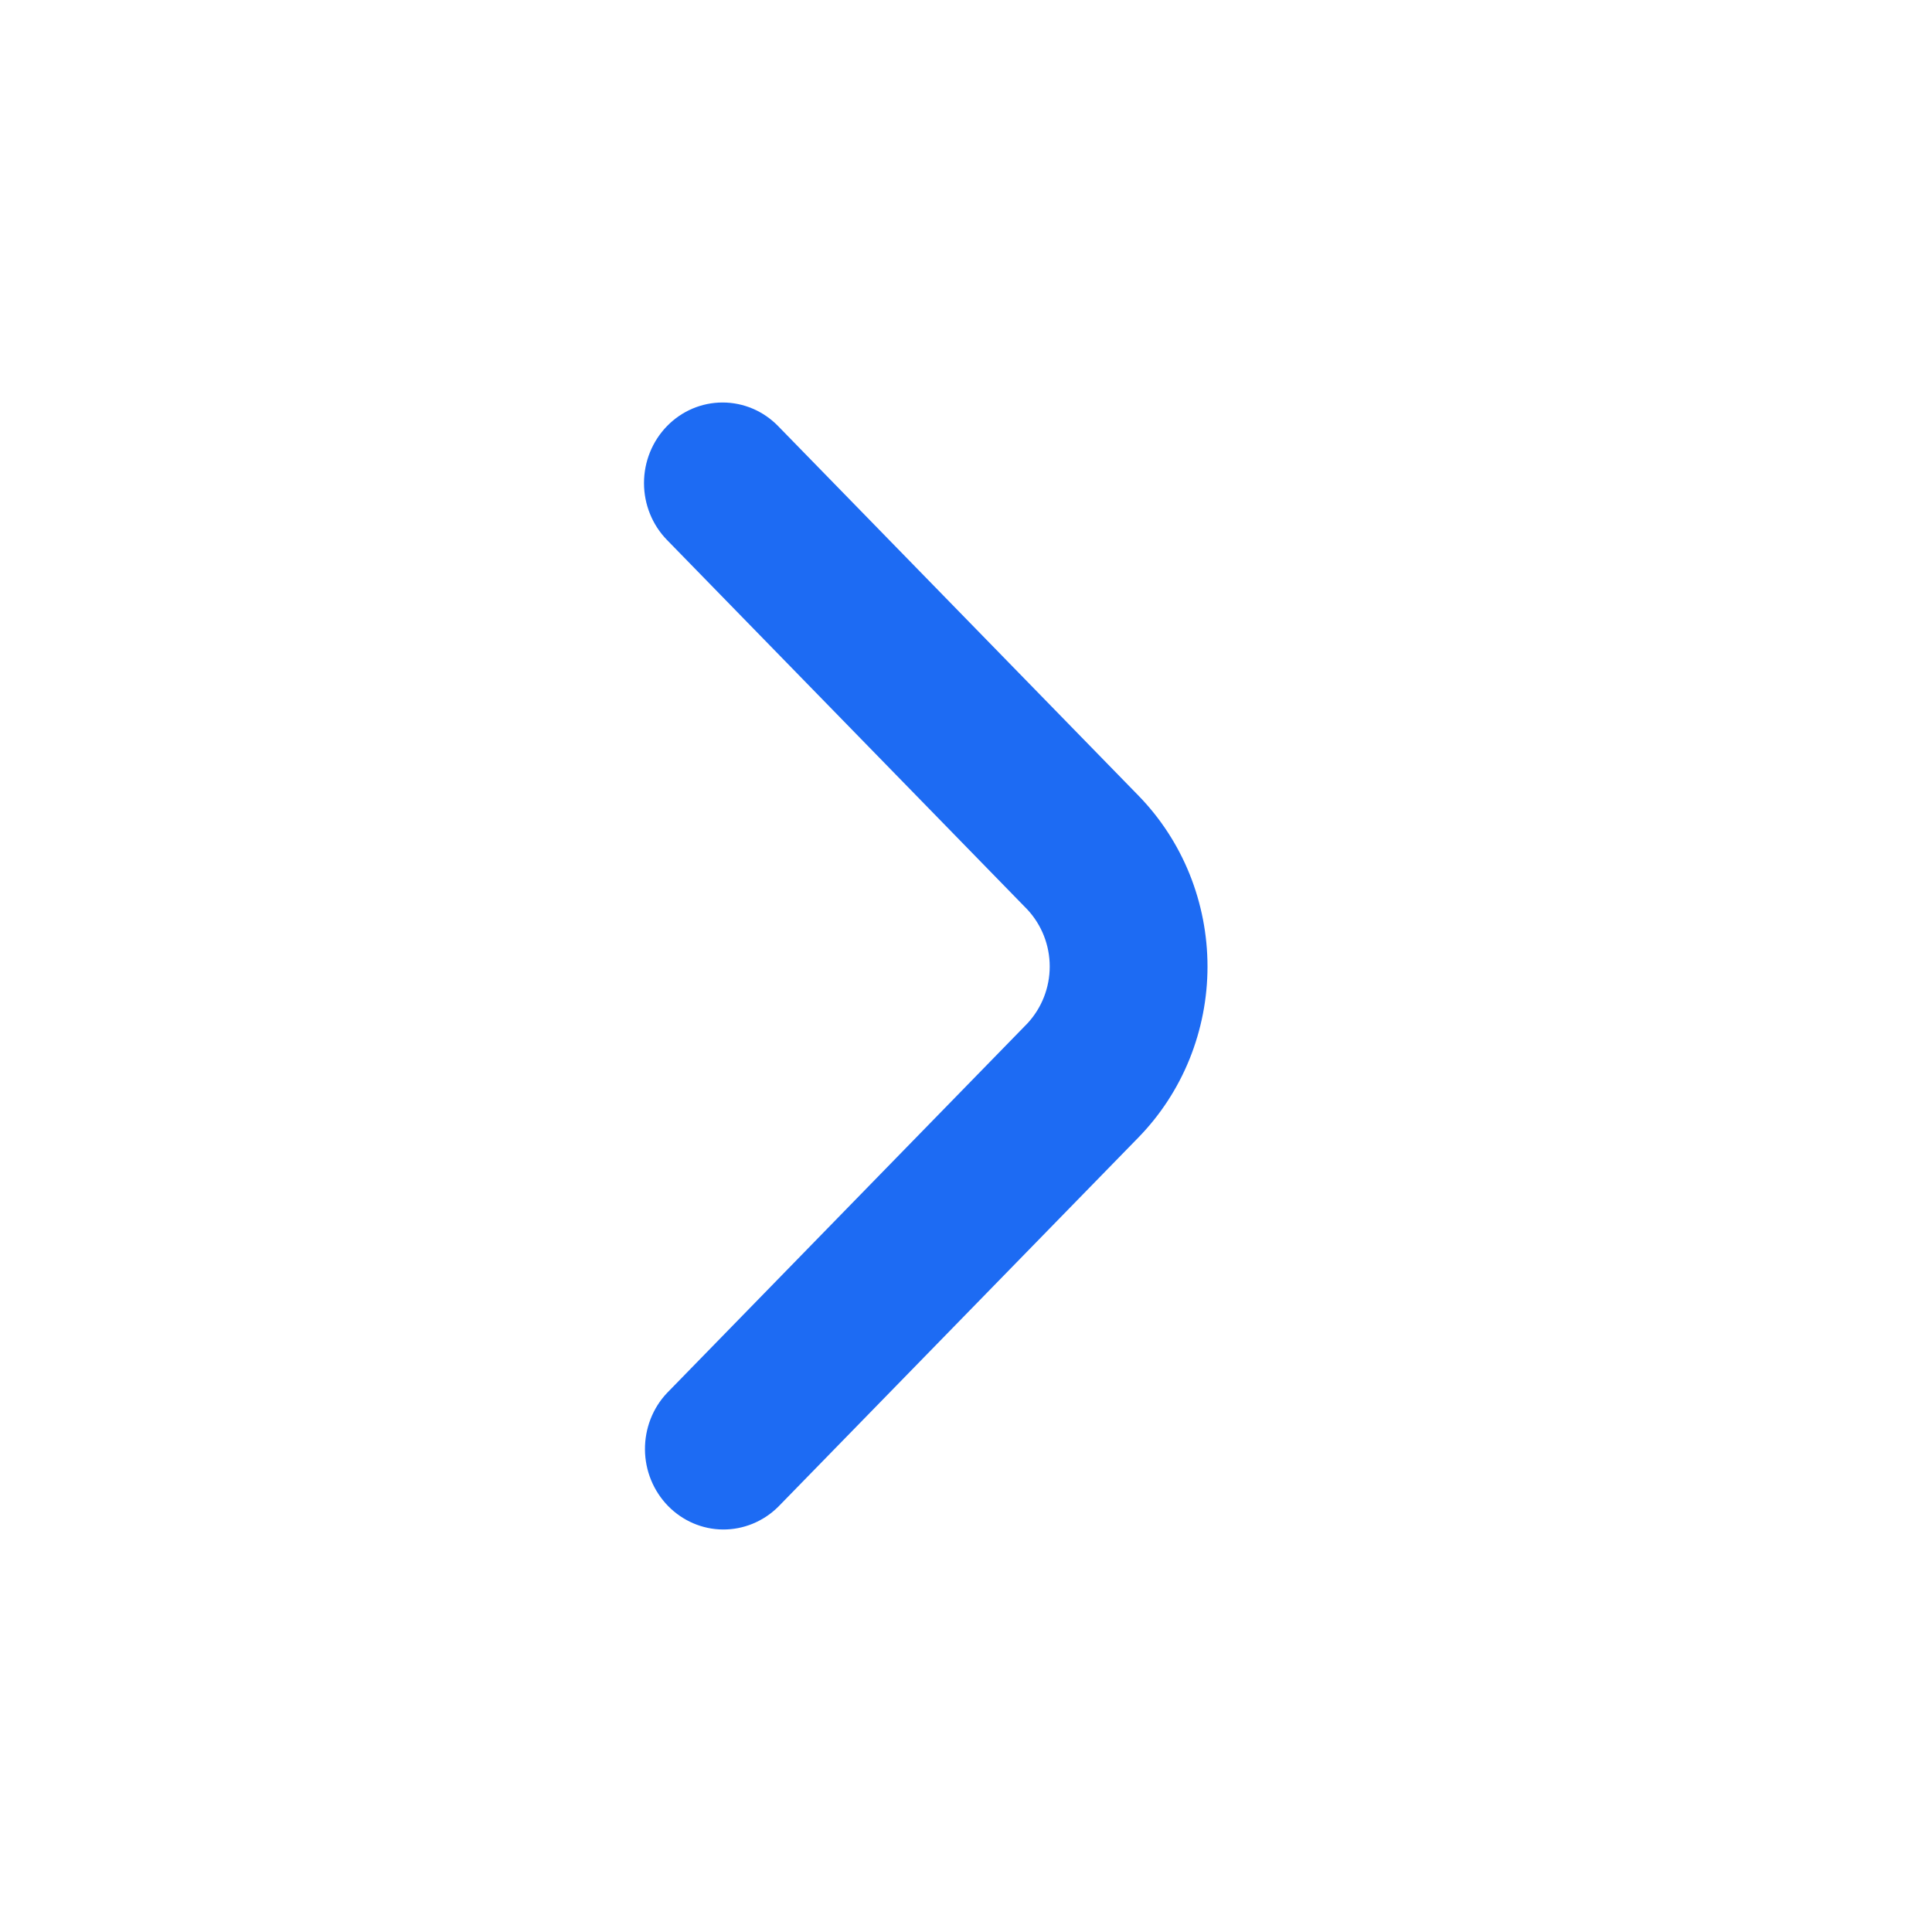
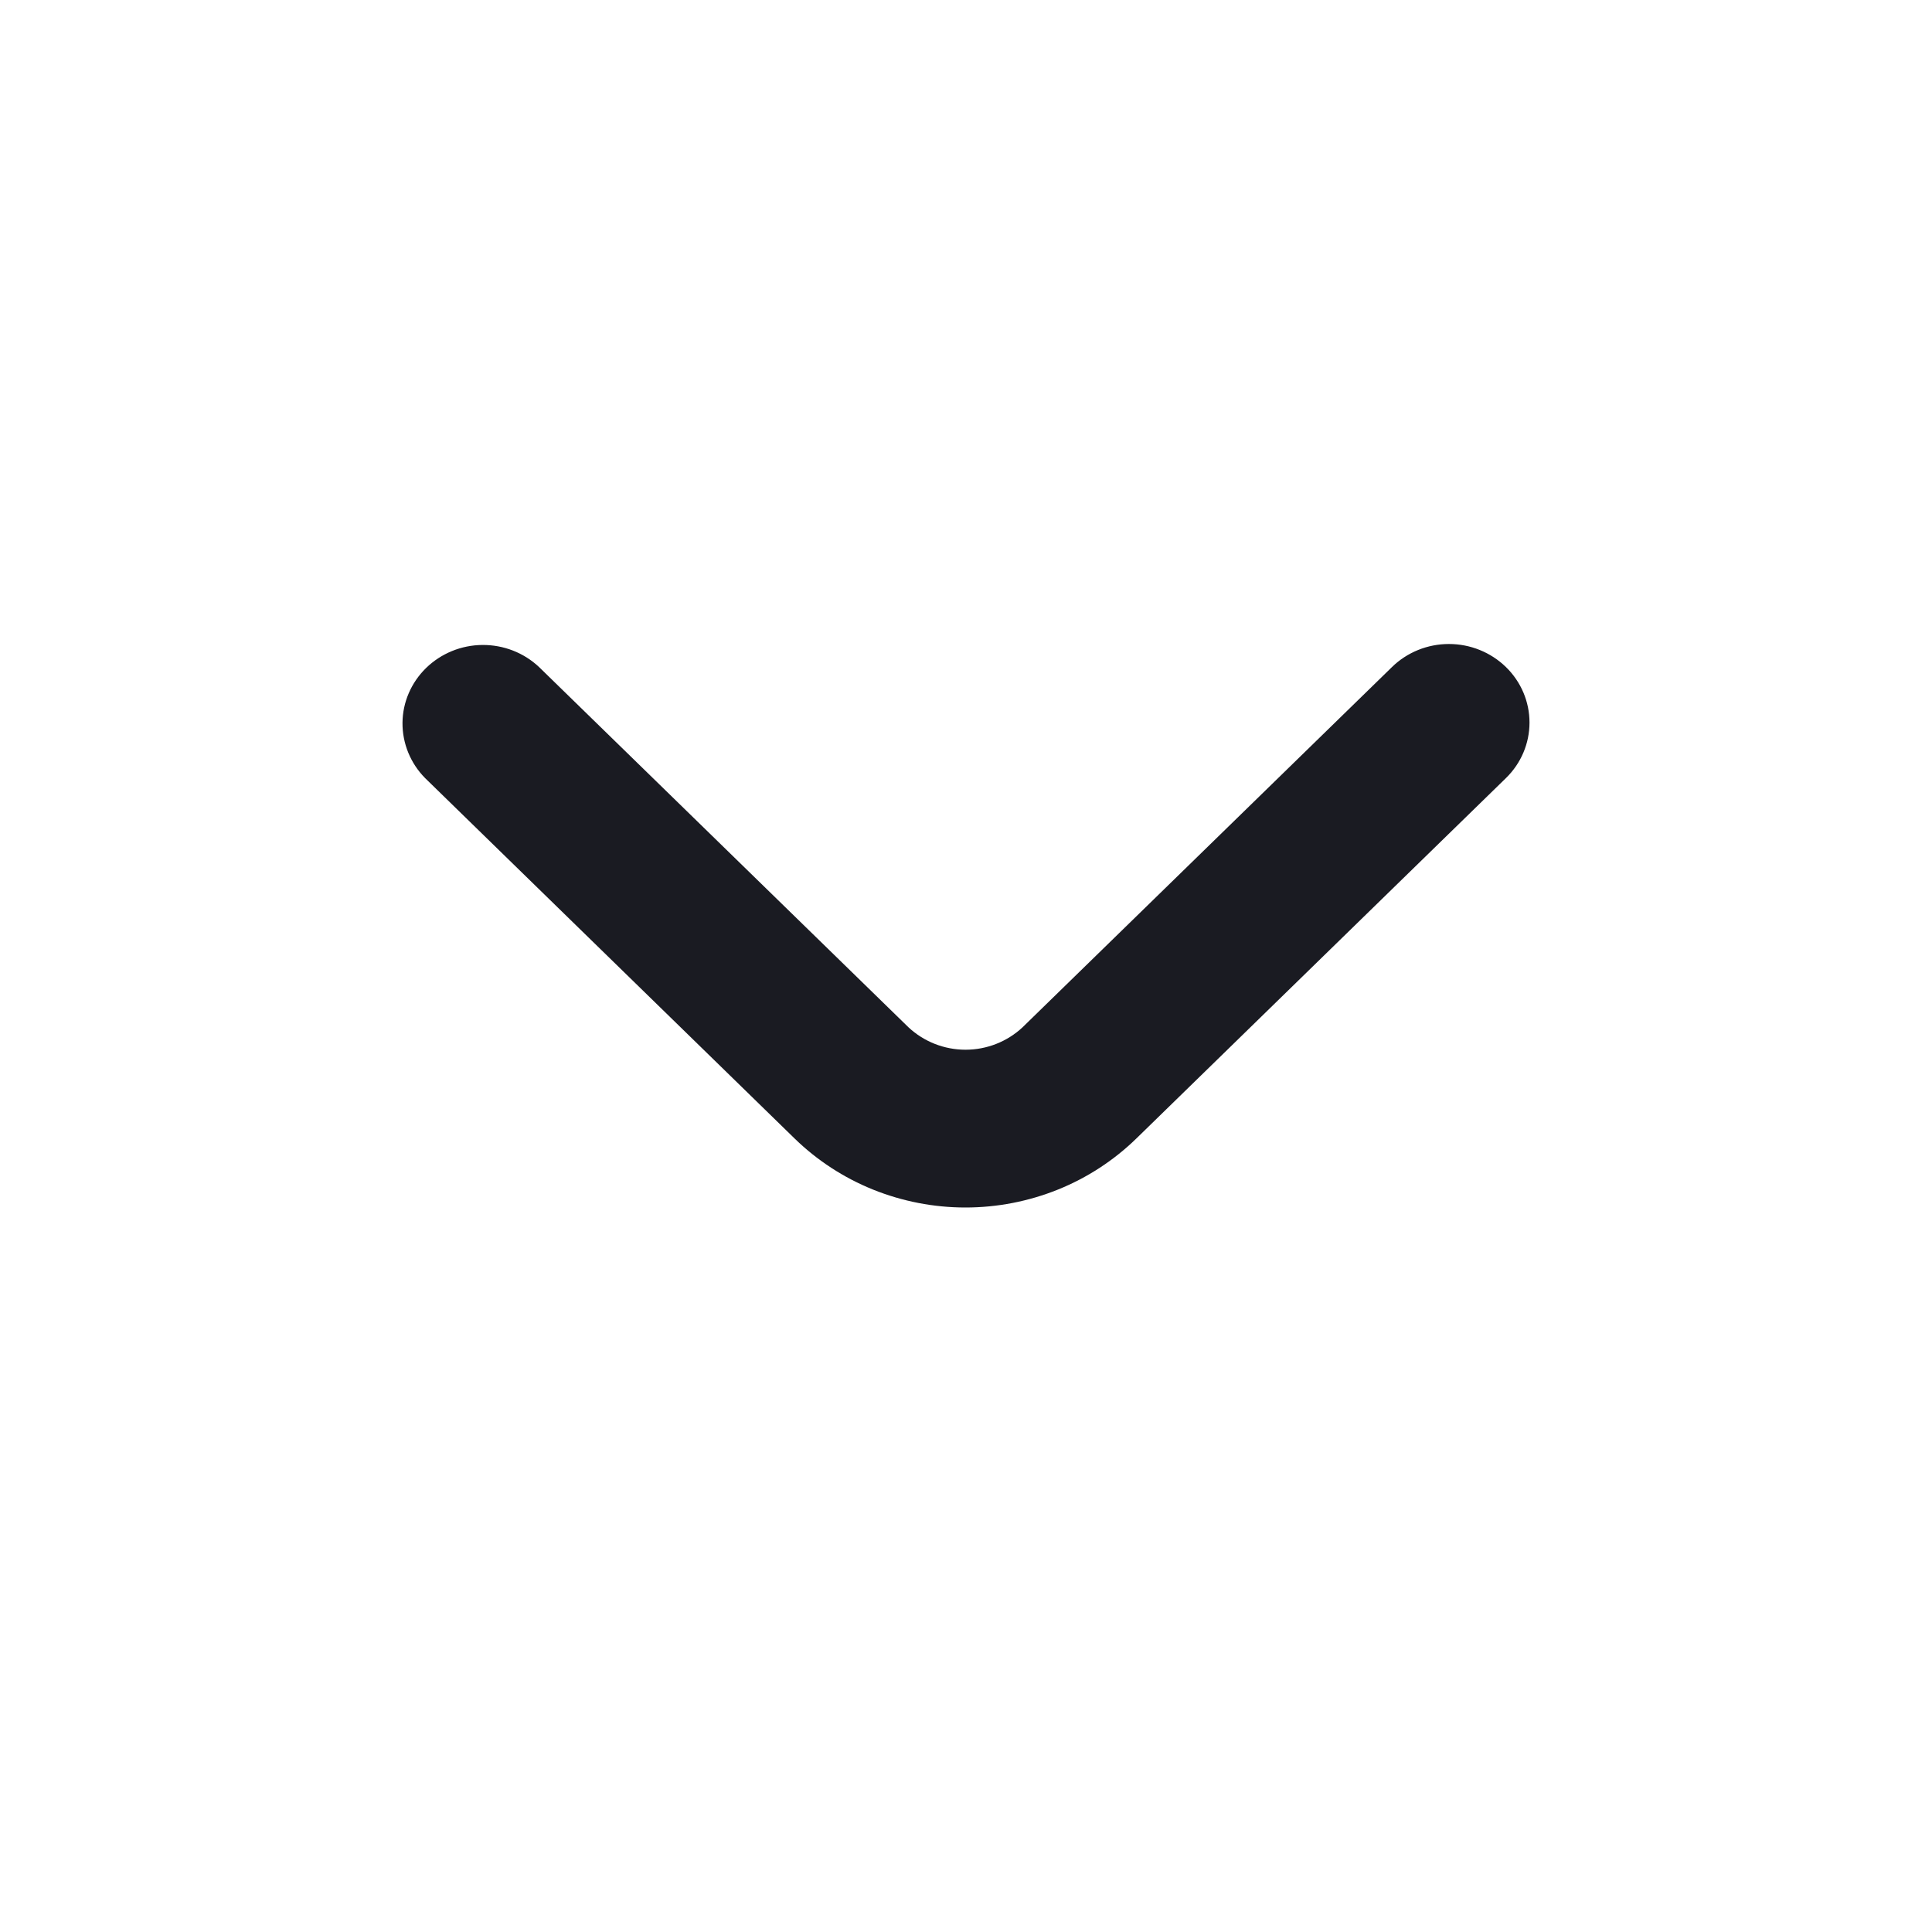
<svg xmlns="http://www.w3.org/2000/svg" width="24" height="24" viewBox="0 0 24 24" fill="none">
-   <path d="M8.286 5.293C8.103 5.481 8 5.735 8 6.001C8 6.266 8.103 6.521 8.286 6.708L12.762 11.298C12.94 11.489 13.04 11.742 13.04 12.006C13.04 12.27 12.94 12.523 12.762 12.714L8.286 17.304C8.108 17.492 8.01 17.745 8.012 18.008C8.014 18.27 8.117 18.521 8.298 18.707C8.479 18.892 8.723 18.998 8.979 19C9.235 19.002 9.482 18.901 9.666 18.719L14.142 14.13C14.414 13.851 14.63 13.52 14.777 13.156C14.924 12.791 15 12.401 15 12.007C15 11.612 14.924 11.222 14.777 10.857C14.63 10.493 14.414 10.162 14.142 9.883L9.666 5.293C9.483 5.105 9.235 5 8.976 5C8.717 5 8.469 5.105 8.286 5.293Z" fill="#1D6BF3" />
+   <g id="icon/arrow_down">
+     <path id="Vector" d="M18.707 8.286C18.519 8.103 18.265 8 17.999 8C17.734 8 17.479 8.103 17.292 8.286L12.702 12.762C12.511 12.94 12.258 13.04 11.994 13.04C11.73 13.04 11.477 12.94 11.286 12.762L6.696 8.286C6.507 8.108 6.255 8.01 5.992 8.012C5.73 8.014 5.479 8.117 5.293 8.298C5.108 8.479 5.002 8.723 5 8.979C4.998 9.235 5.099 9.482 5.281 9.666L9.87 14.142C10.149 14.414 10.48 14.63 10.844 14.777C11.209 14.924 11.599 15 11.993 15C12.388 15 12.778 14.924 13.143 14.777C13.507 14.63 13.838 14.414 14.117 14.142L18.707 9.666C18.895 9.483 19 9.235 19 8.976C19 8.717 18.895 8.469 18.707 8.286Z" fill="#1A1B22" />
+   </g>
</svg>
